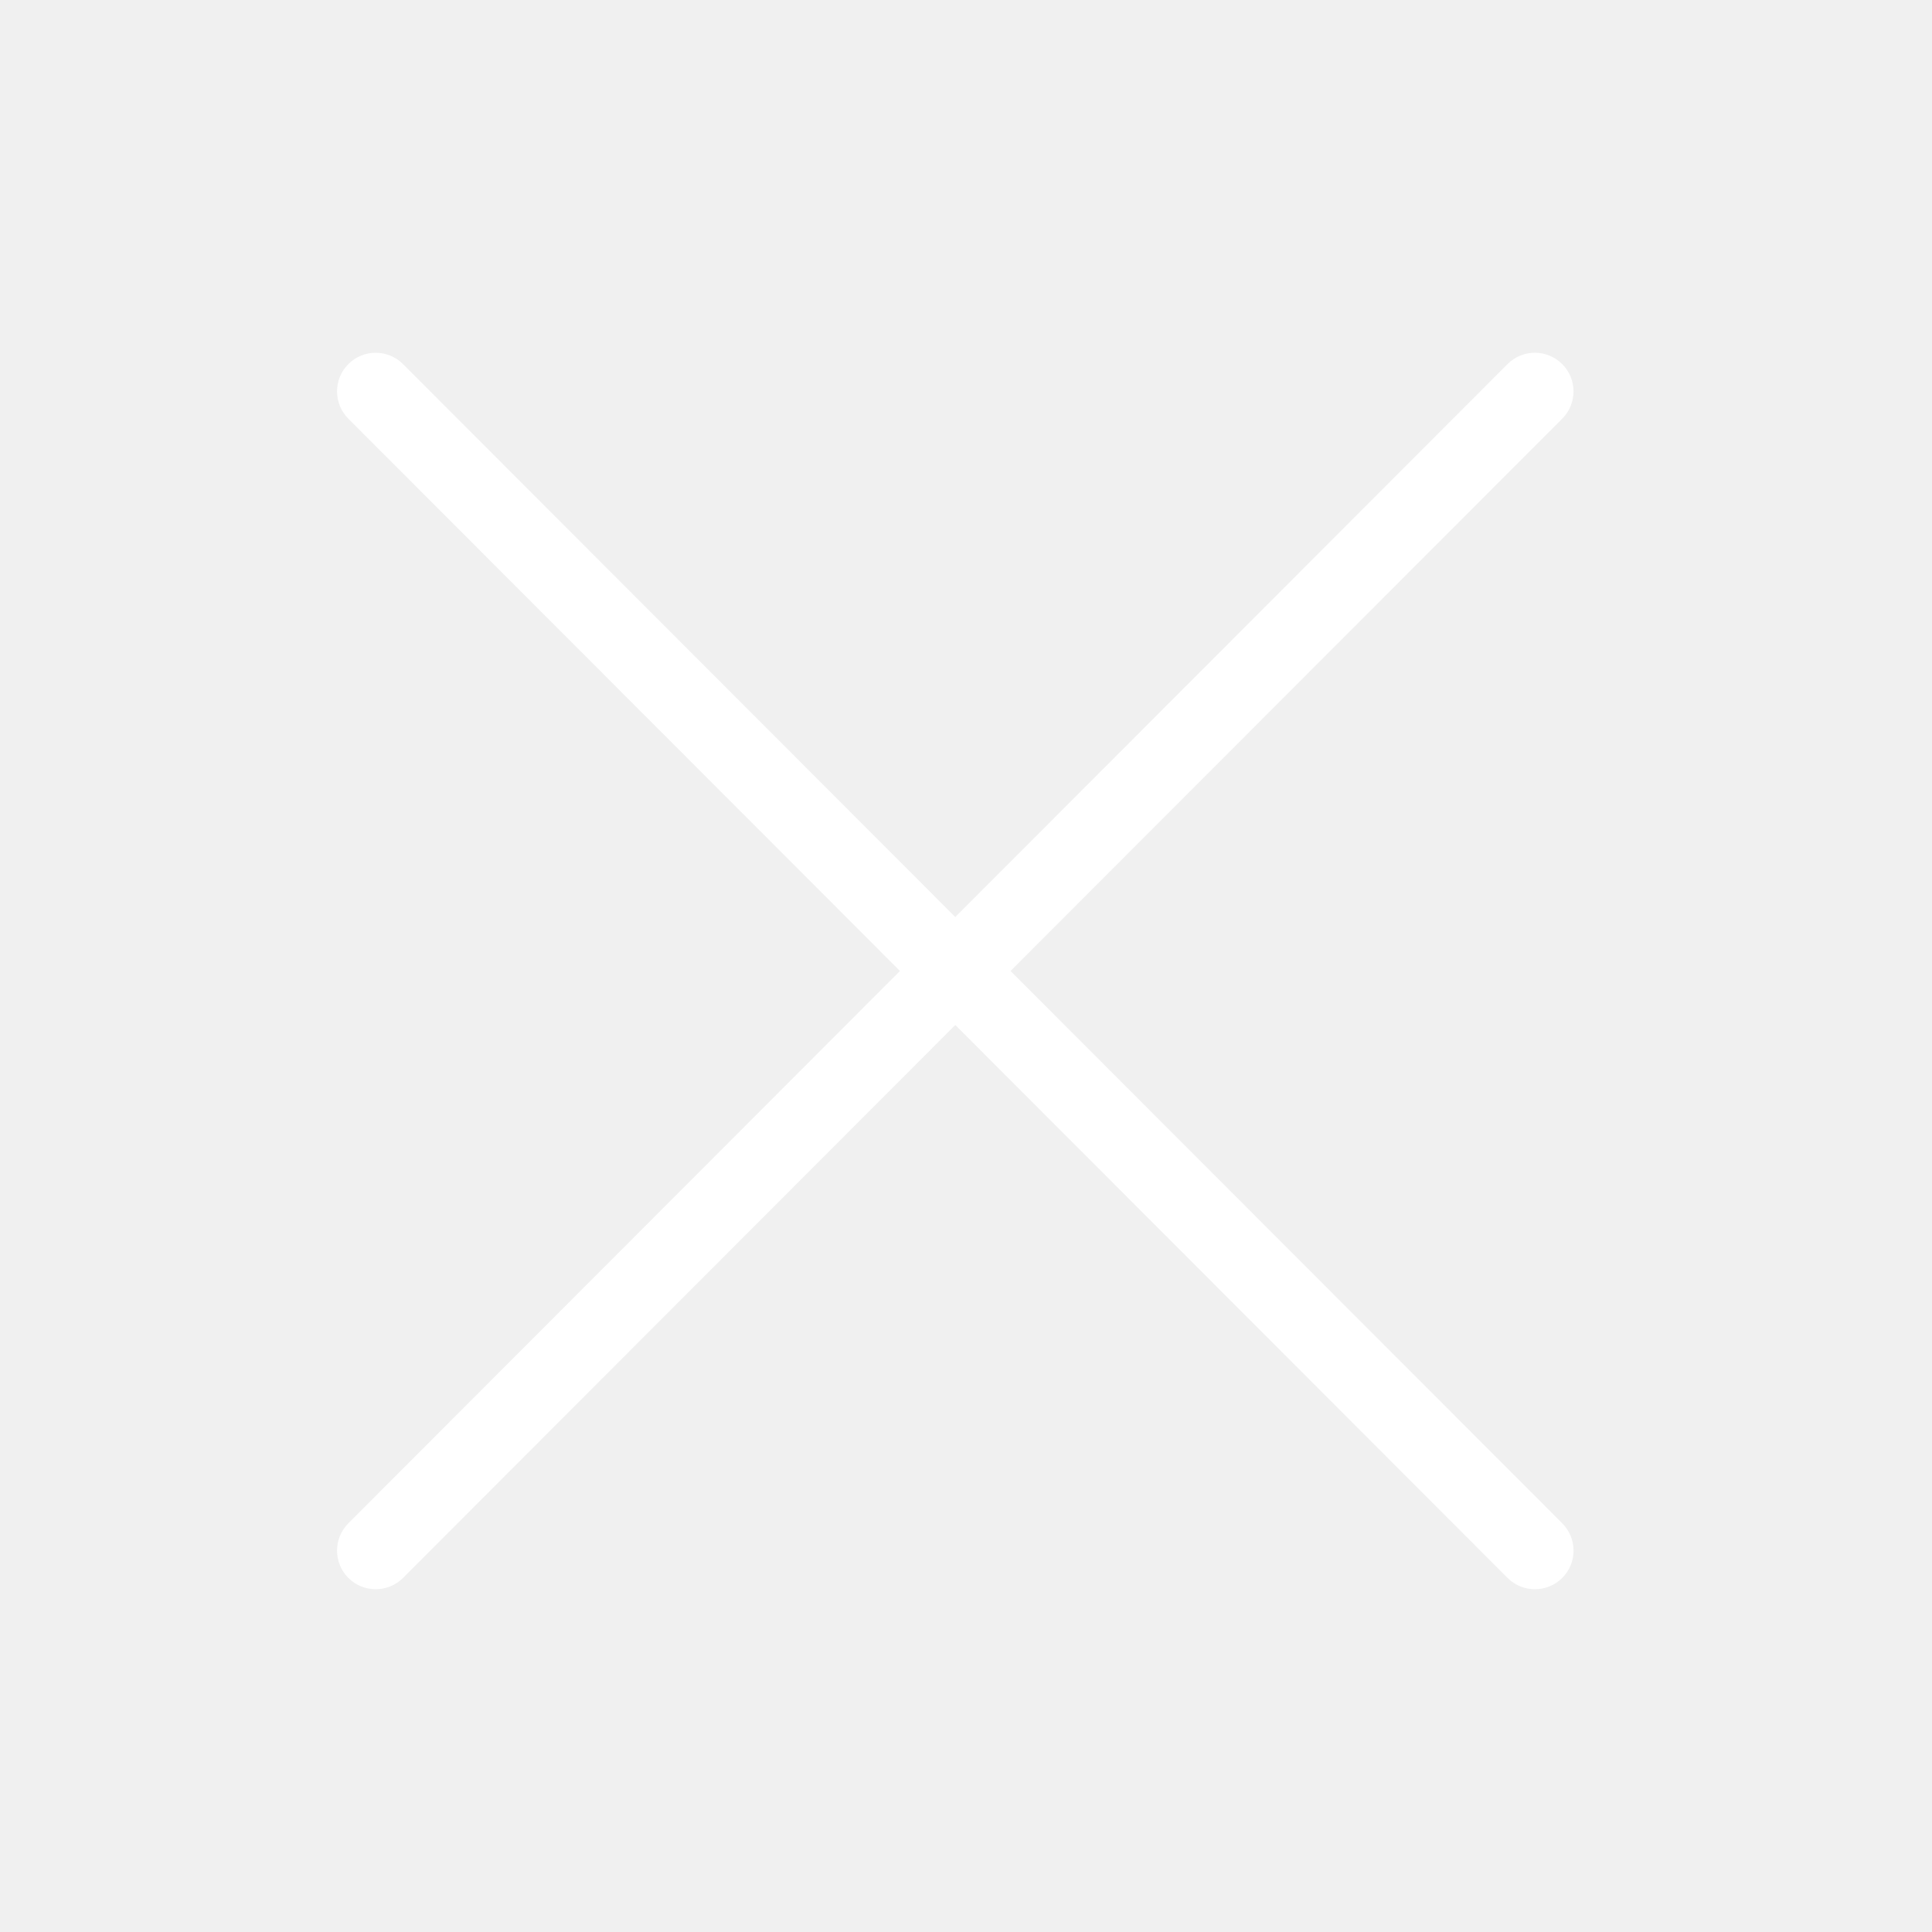
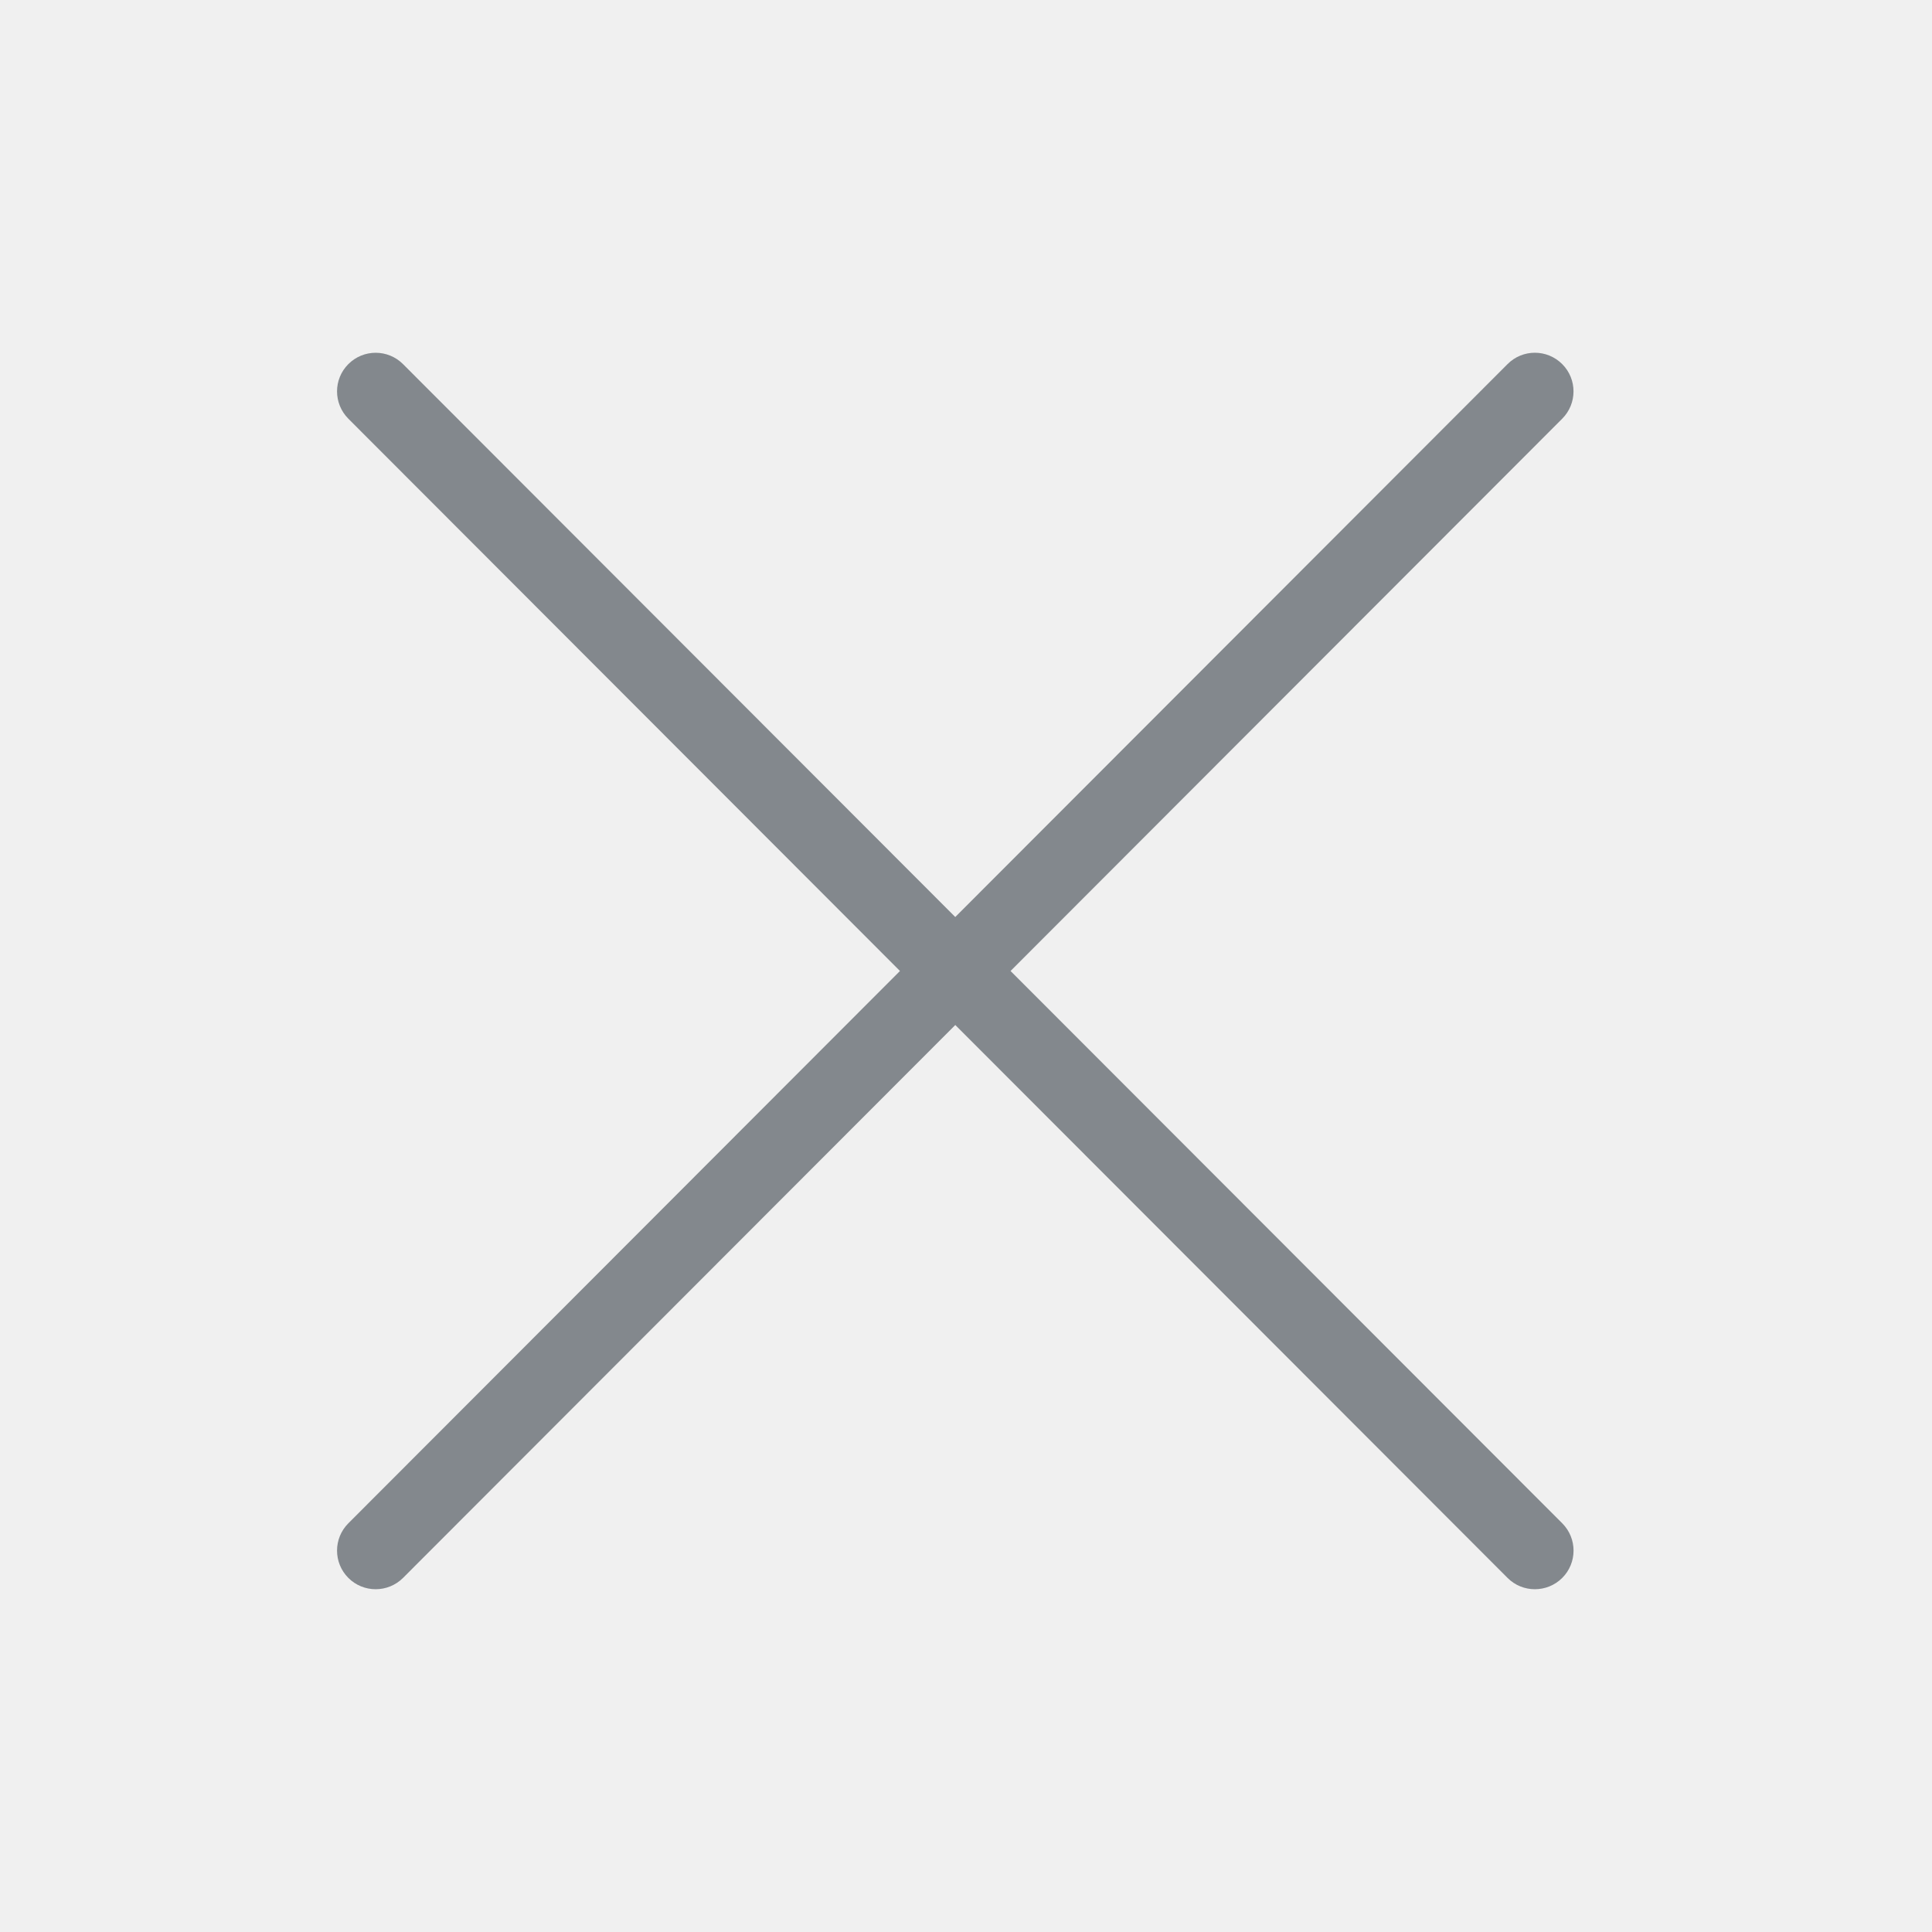
<svg xmlns="http://www.w3.org/2000/svg" version="1.1" id="Layer_1" x="0px" y="0px" viewBox="0 0 50 50" enable-background="new 0 0 50 50" xml:space="preserve">
-   <path fill="#FFF" d="M9.016,40.837c0.195,0.195,0.451,0.292,0.707,0.292c0.256,0,0.512-0.098,0.708-0.293l14.292-14.309  l14.292,14.309c0.195,0.196,0.451,0.293,0.708,0.293c0.256,0,0.512-0.098,0.707-0.292c0.391-0.39,0.391-1.023,0.001-1.414  L26.153,25.129L40.43,10.836c0.39-0.391,0.39-1.024-0.001-1.414c-0.392-0.391-1.024-0.391-1.414,0.001L24.722,23.732L10.43,9.423  c-0.391-0.391-1.024-0.391-1.414-0.001c-0.391,0.39-0.391,1.023-0.001,1.414l14.276,14.293L9.015,39.423  C8.625,39.813,8.625,40.447,9.016,40.837z" />
+   <path fill="#83888D" d="M9.016,40.837c0.195,0.195,0.451,0.292,0.707,0.292c0.256,0,0.512-0.098,0.708-0.293l14.292-14.309  l14.292,14.309c0.195,0.196,0.451,0.293,0.708,0.293c0.256,0,0.512-0.098,0.707-0.292c0.391-0.39,0.391-1.023,0.001-1.414  L26.153,25.129L40.43,10.836c0.39-0.391,0.39-1.024-0.001-1.414c-0.392-0.391-1.024-0.391-1.414,0.001L24.722,23.732L10.43,9.423  c-0.391-0.391-1.024-0.391-1.414-0.001c-0.391,0.39-0.391,1.023-0.001,1.414l14.276,14.293L9.015,39.423  C8.625,39.813,8.625,40.447,9.016,40.837z" />
</svg>
